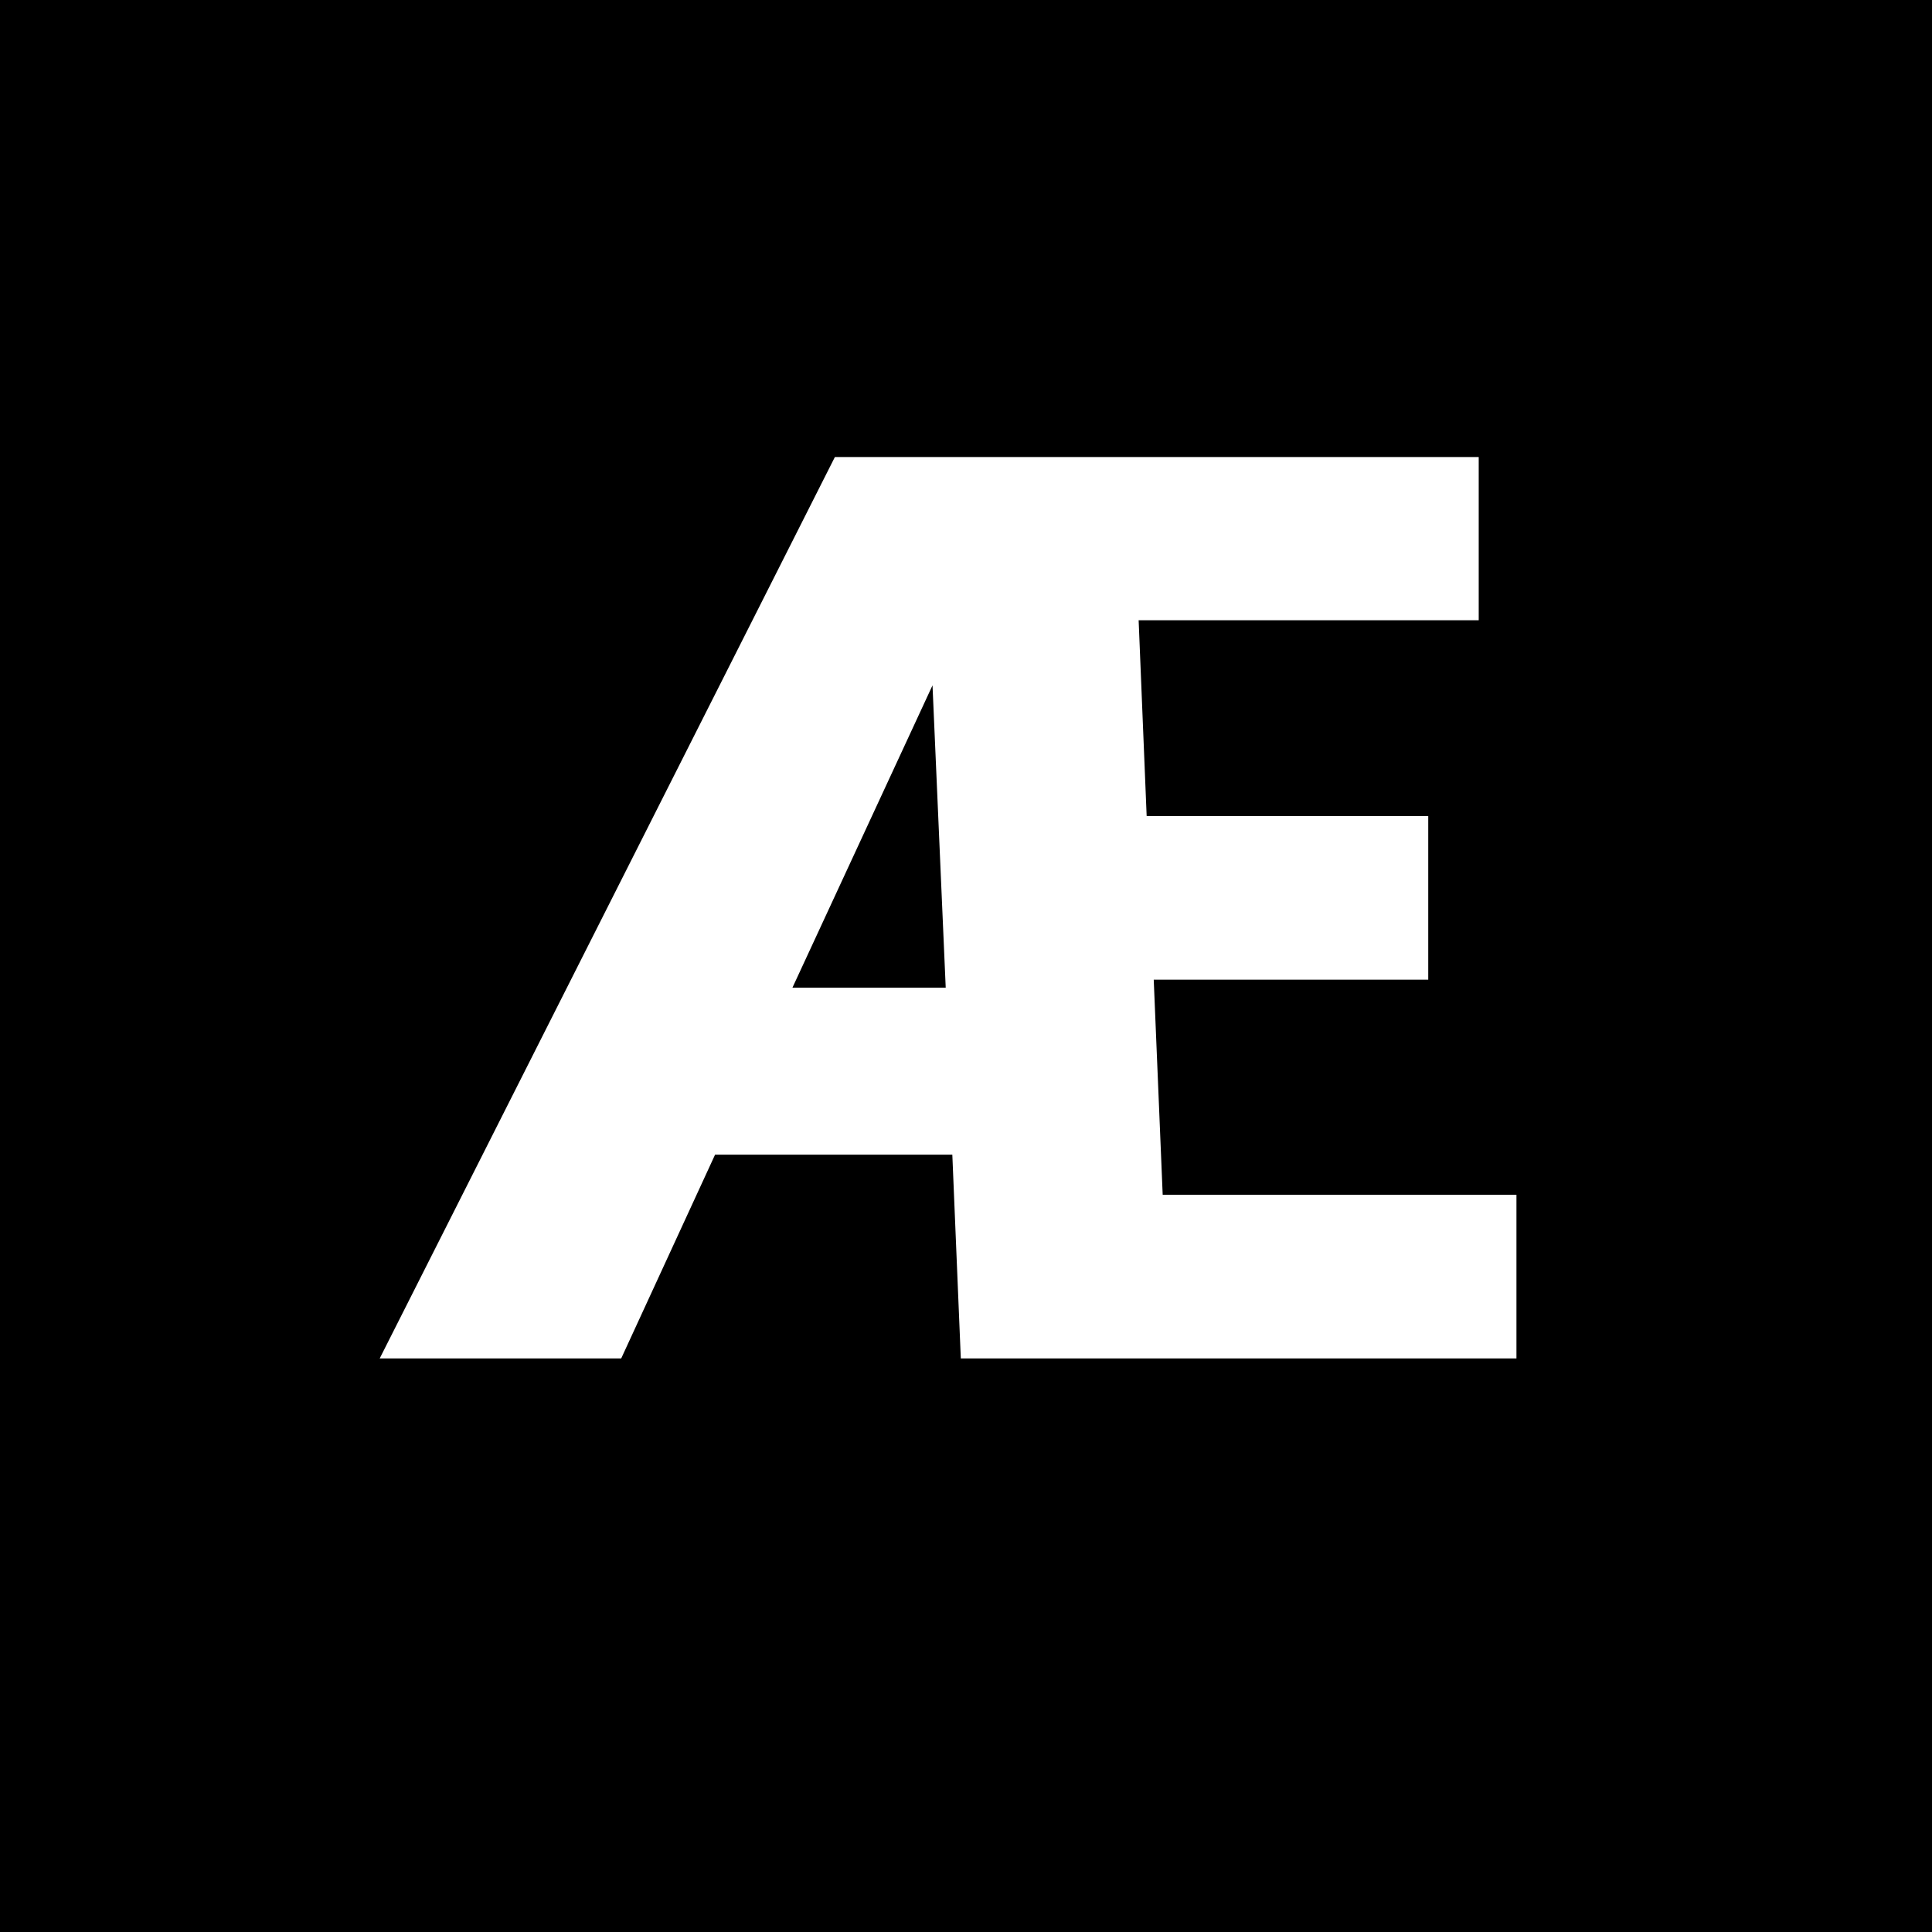
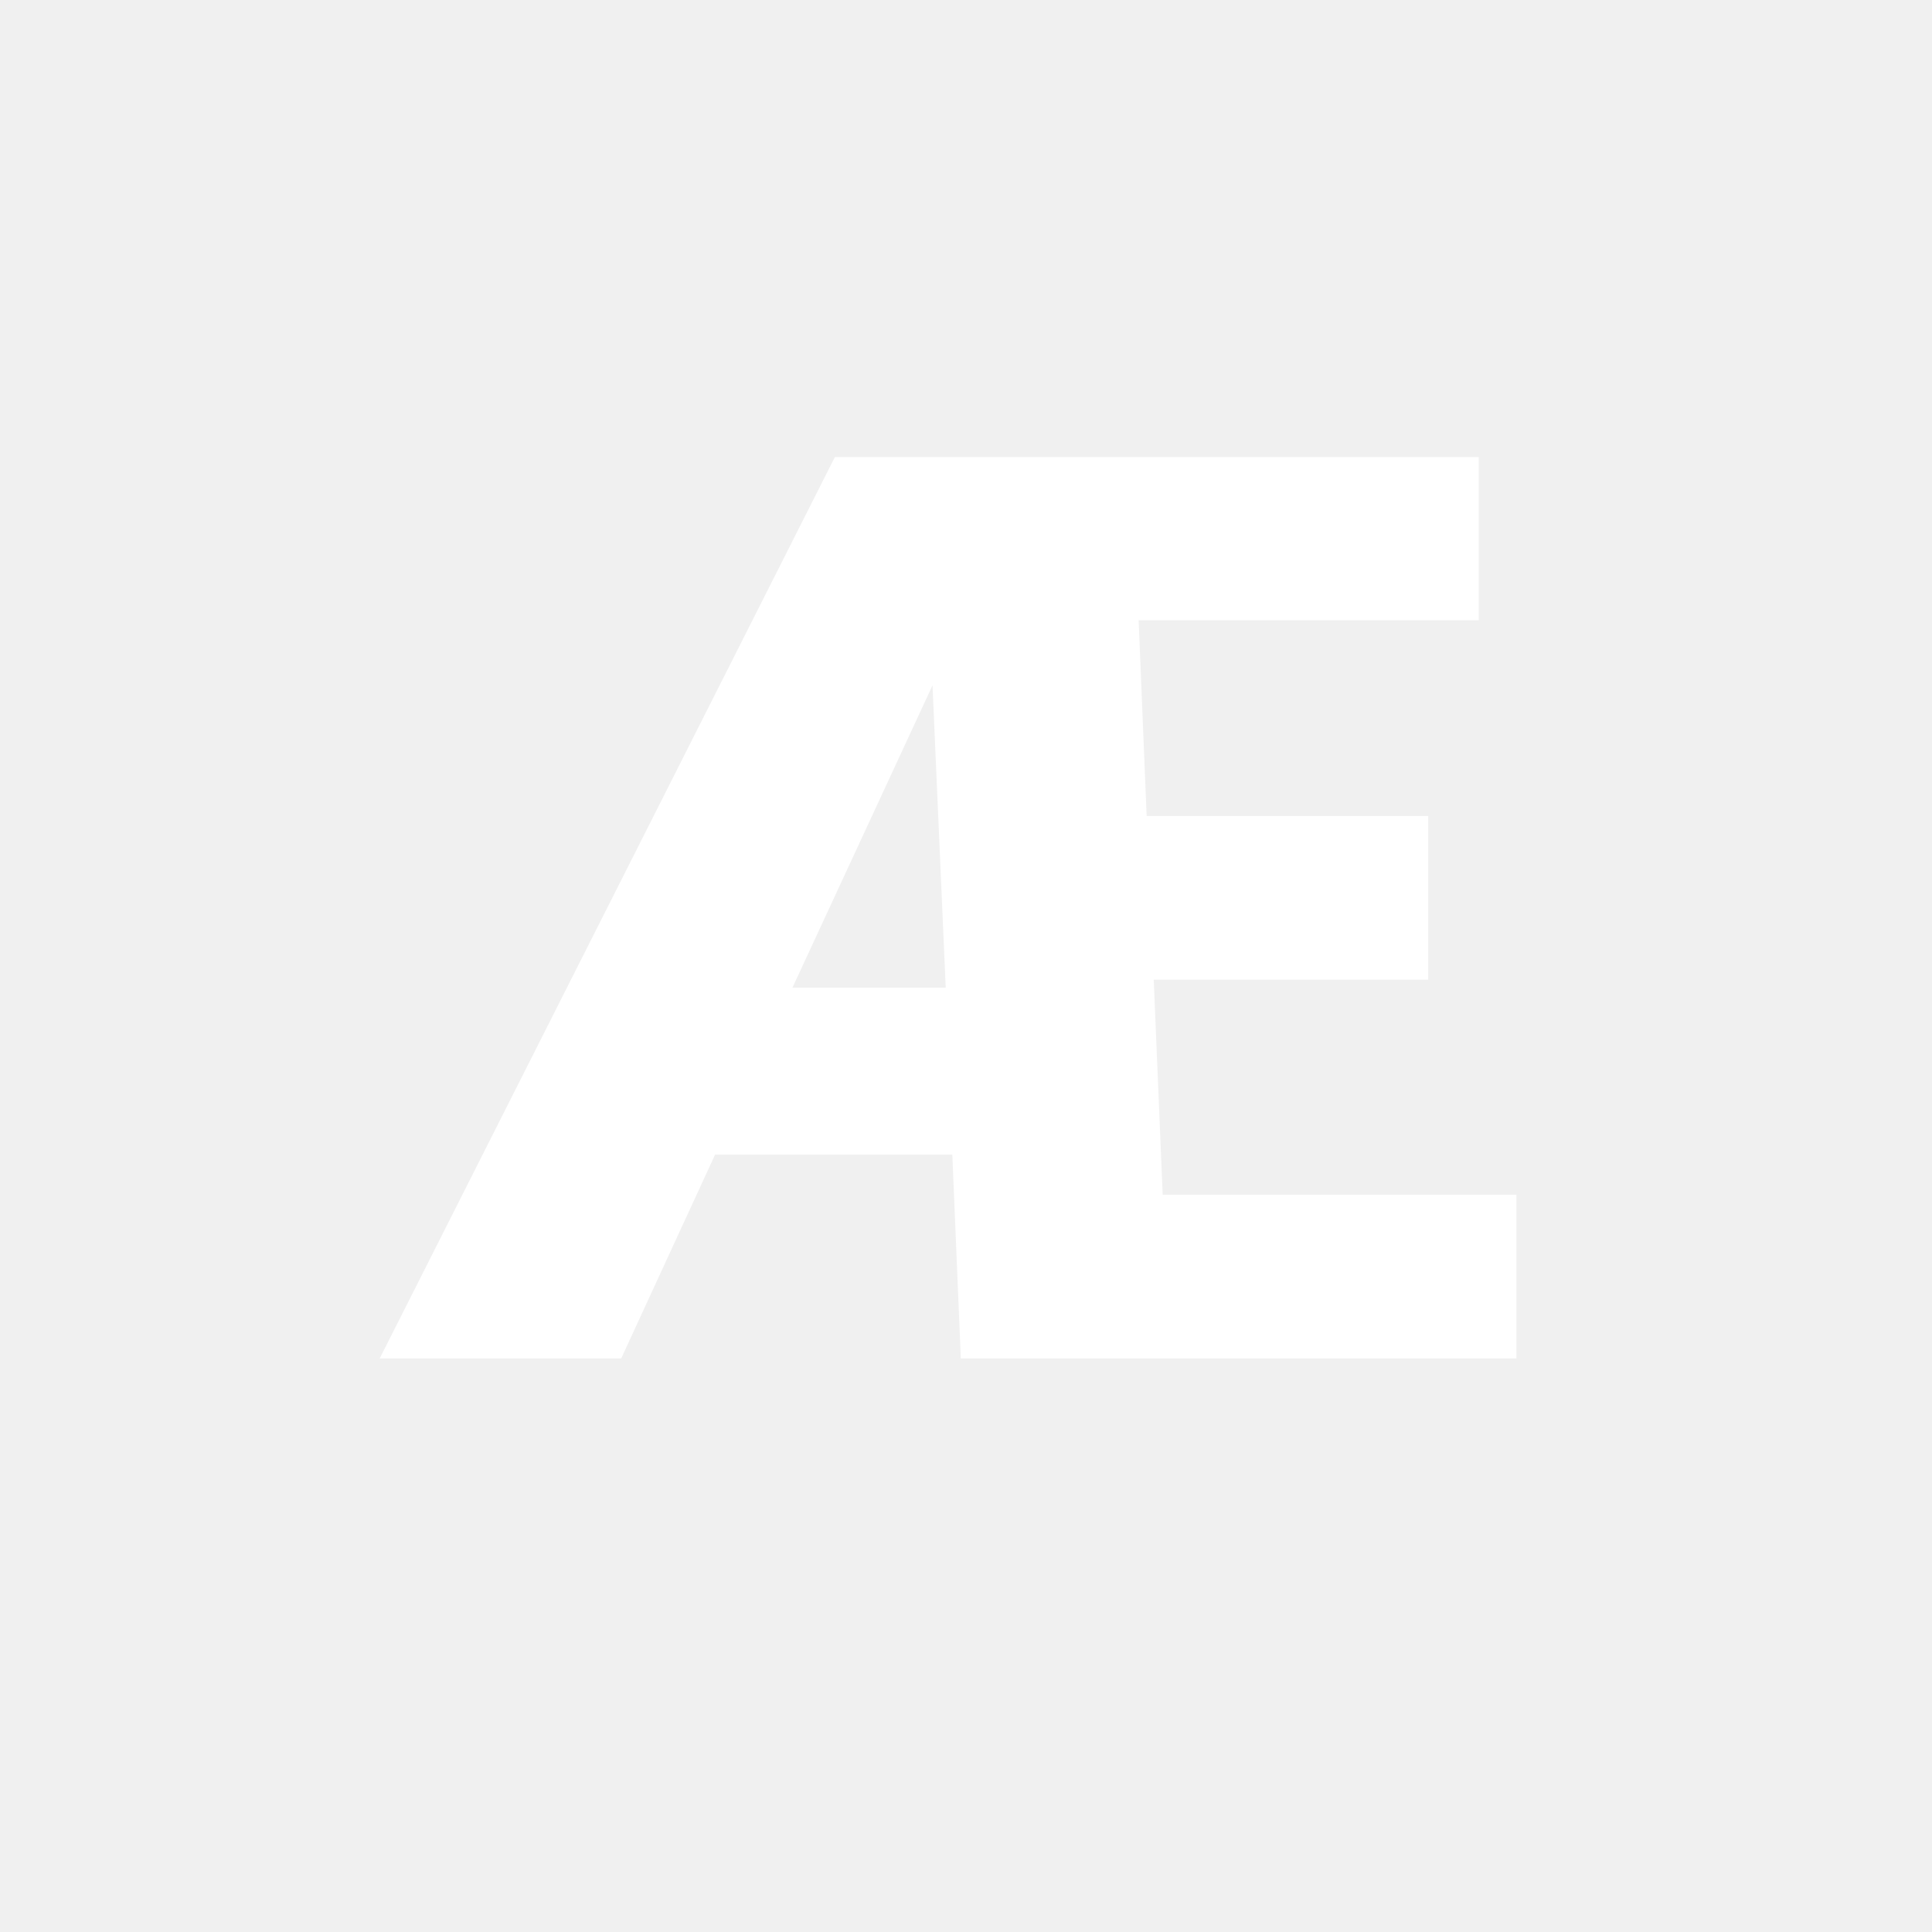
<svg xmlns="http://www.w3.org/2000/svg" viewBox="0 0 64 64" width="64" height="64">
-   <rect width="64" height="64" fill="#000000" />
  <text x="32" y="45" font-family="system-ui, -apple-system, BlinkMacSystemFont, 'Segoe UI', Roboto, sans-serif" font-size="42" font-weight="800" fill="#ffffff" text-anchor="middle">Æ</text>
</svg>
